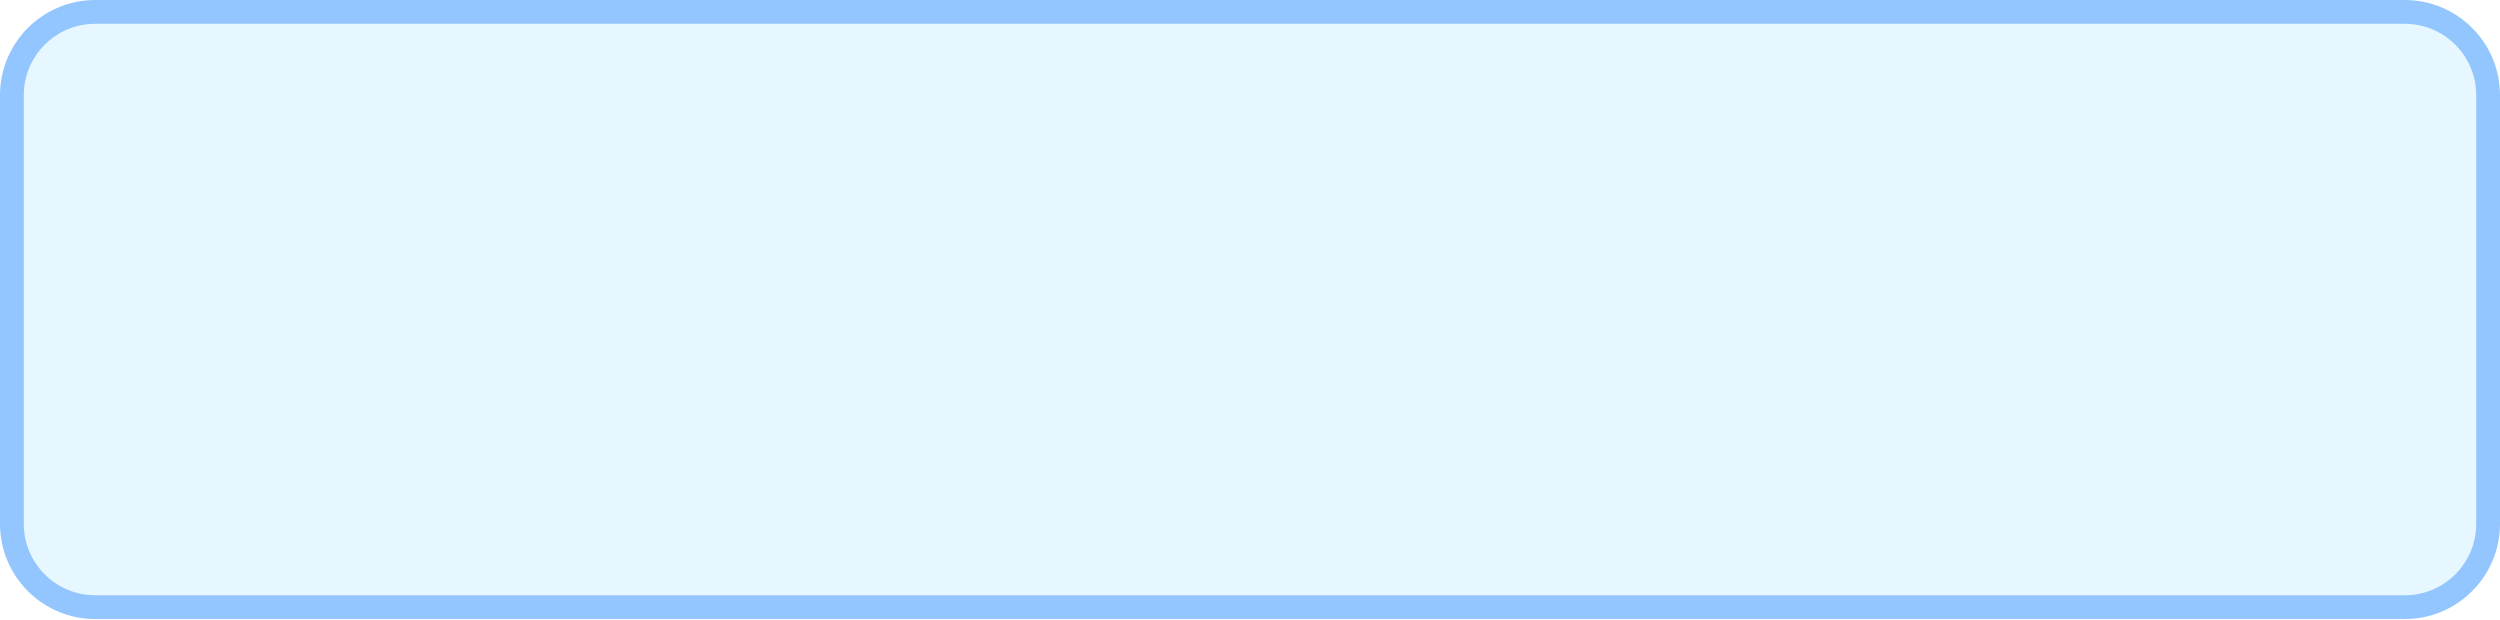
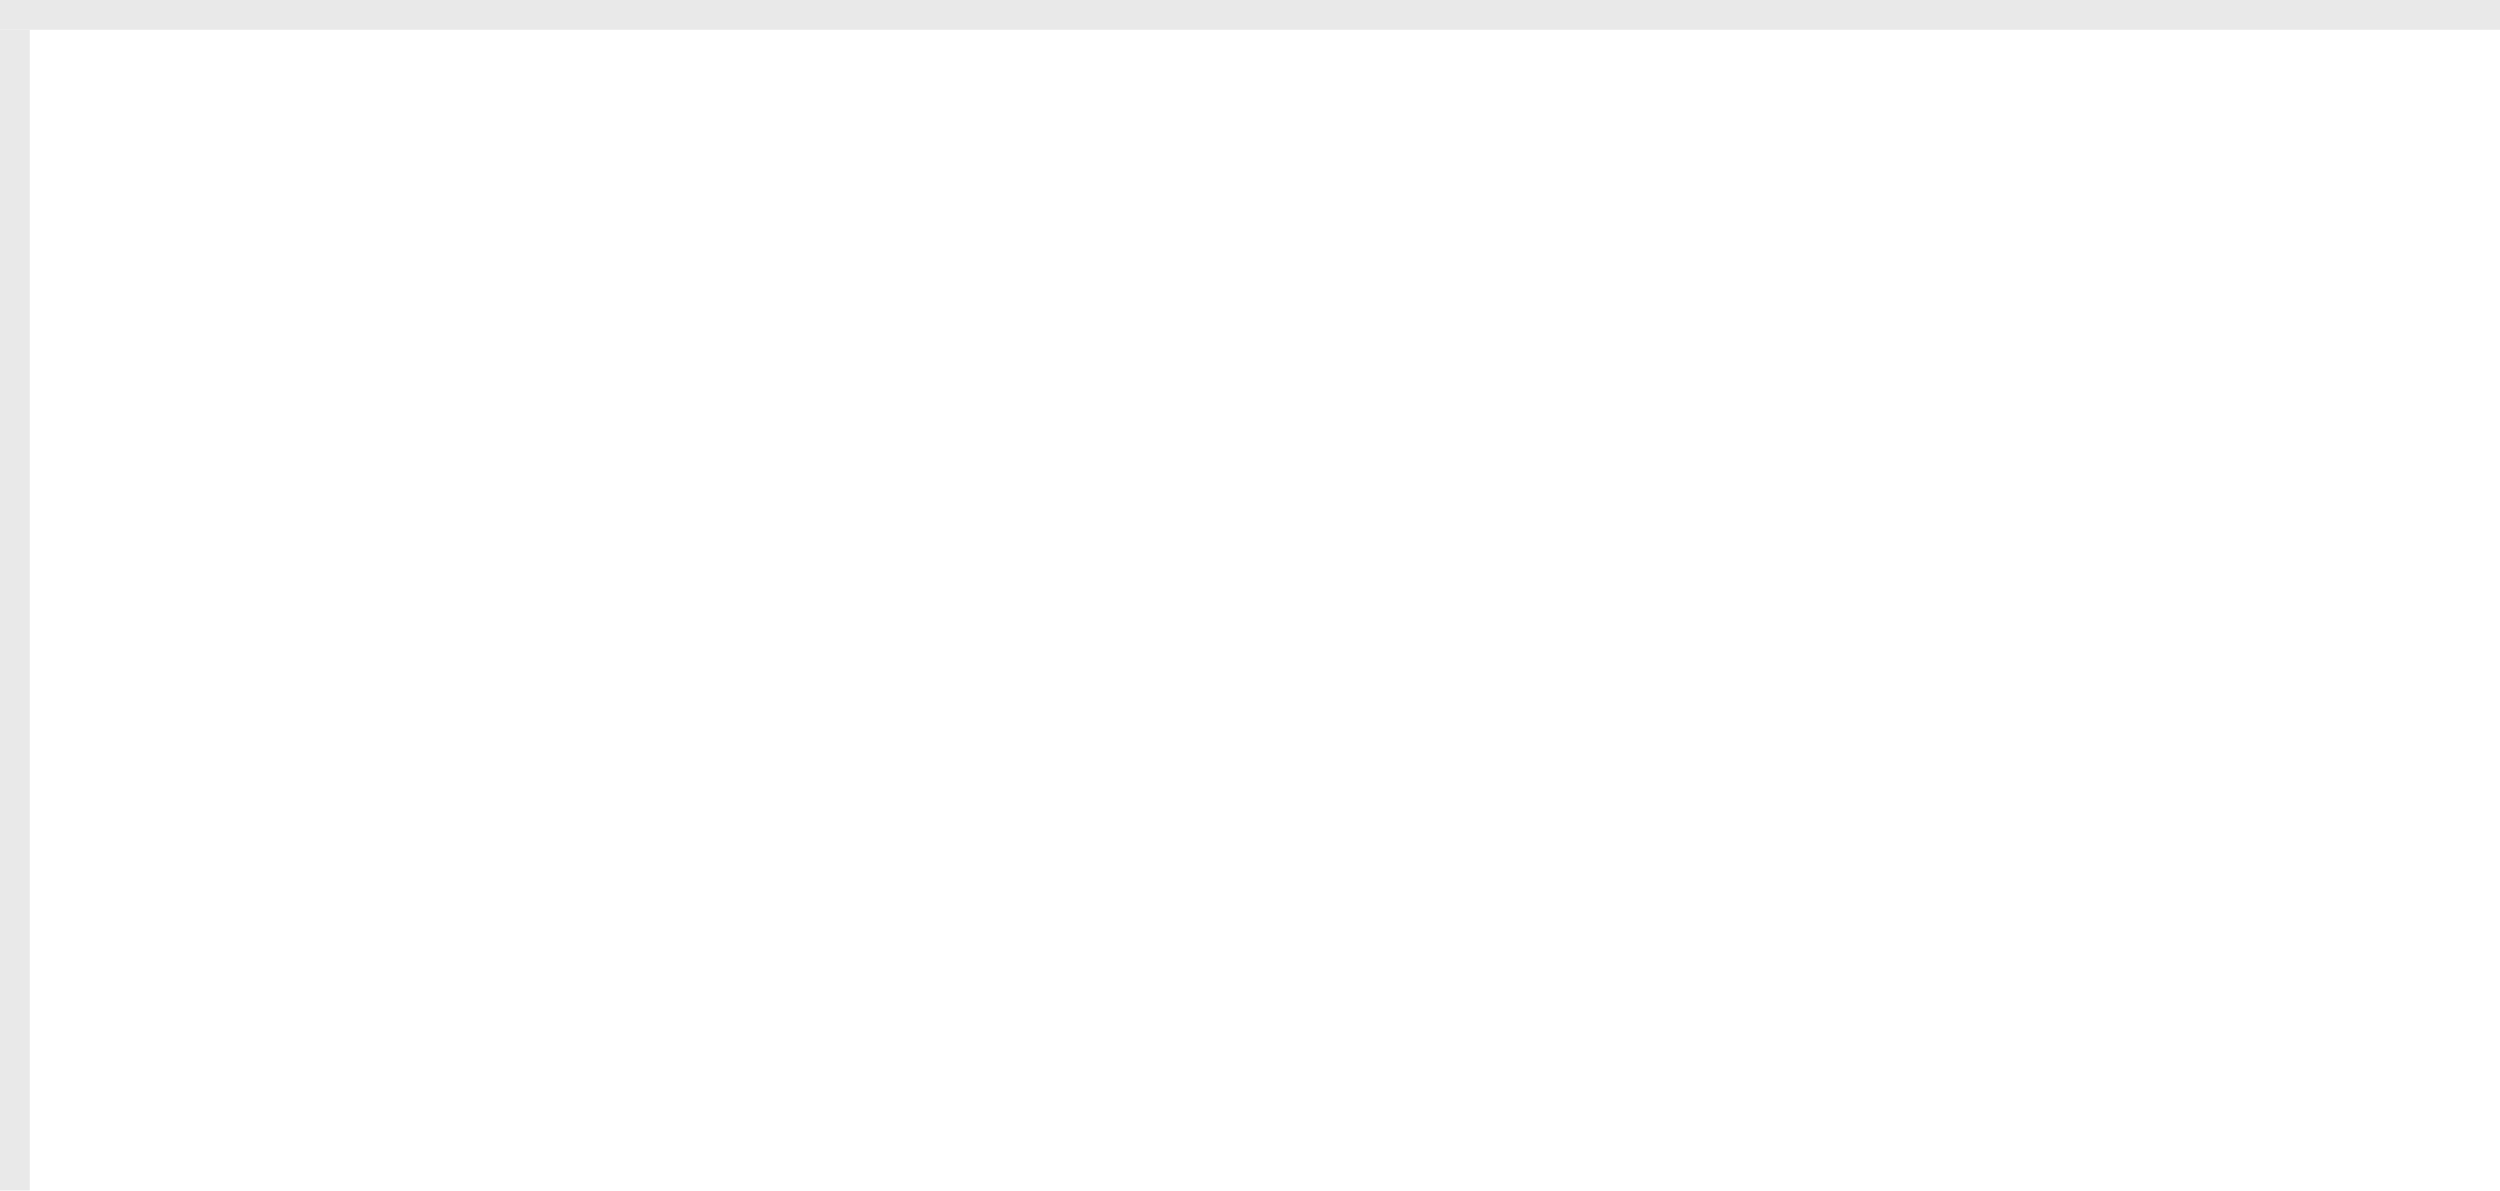
- <svg xmlns="http://www.w3.org/2000/svg" version="1.1" width="105px" height="26px">
-   <g transform="matrix(1 0 0 1 -532 -1423 )">
-     <path d="M 533 1427  A 3 3 0 0 1 536 1424 L 633 1424  A 3 3 0 0 1 636 1427 L 636 1445  A 3 3 0 0 1 633 1448 L 536 1448  A 3 3 0 0 1 533 1445 L 533 1427  Z " fill-rule="nonzero" fill="#e6f7ff" stroke="none" />
-     <path d="M 532.5 1427  A 3.5 3.5 0 0 1 536 1423.5 L 633 1423.5  A 3.5 3.5 0 0 1 636.5 1427 L 636.5 1445  A 3.5 3.5 0 0 1 633 1448.5 L 536 1448.5  A 3.5 3.5 0 0 1 532.5 1445 L 532.5 1427  Z " stroke-width="1" stroke="#63acff" fill="none" stroke-opacity="0.69" />
-   </g>
+ <svg xmlns="http://www.w3.org/2000/svg" version="1.1" width="84px" height="40px" viewBox="303 290 84 40">
+   <path d="M 1 1  L 84 1  L 84 40  L 1 40  L 1 1  Z " fill-rule="nonzero" fill="rgba(255, 255, 255, 1)" stroke="none" transform="matrix(1 0 0 1 303 290 )" class="fill" />
+   <path d="M 0.5 1  L 0.5 40  " stroke-width="1" stroke-dasharray="0" stroke="rgba(233, 233, 233, 1)" fill="none" transform="matrix(1 0 0 1 303 290 )" class="stroke" />
+   <path d="M 0 0.5  L 84 0.5  " stroke-width="1" stroke-dasharray="0" stroke="rgba(233, 233, 233, 1)" fill="none" transform="matrix(1 0 0 1 303 290 )" class="stroke" />
</svg>
